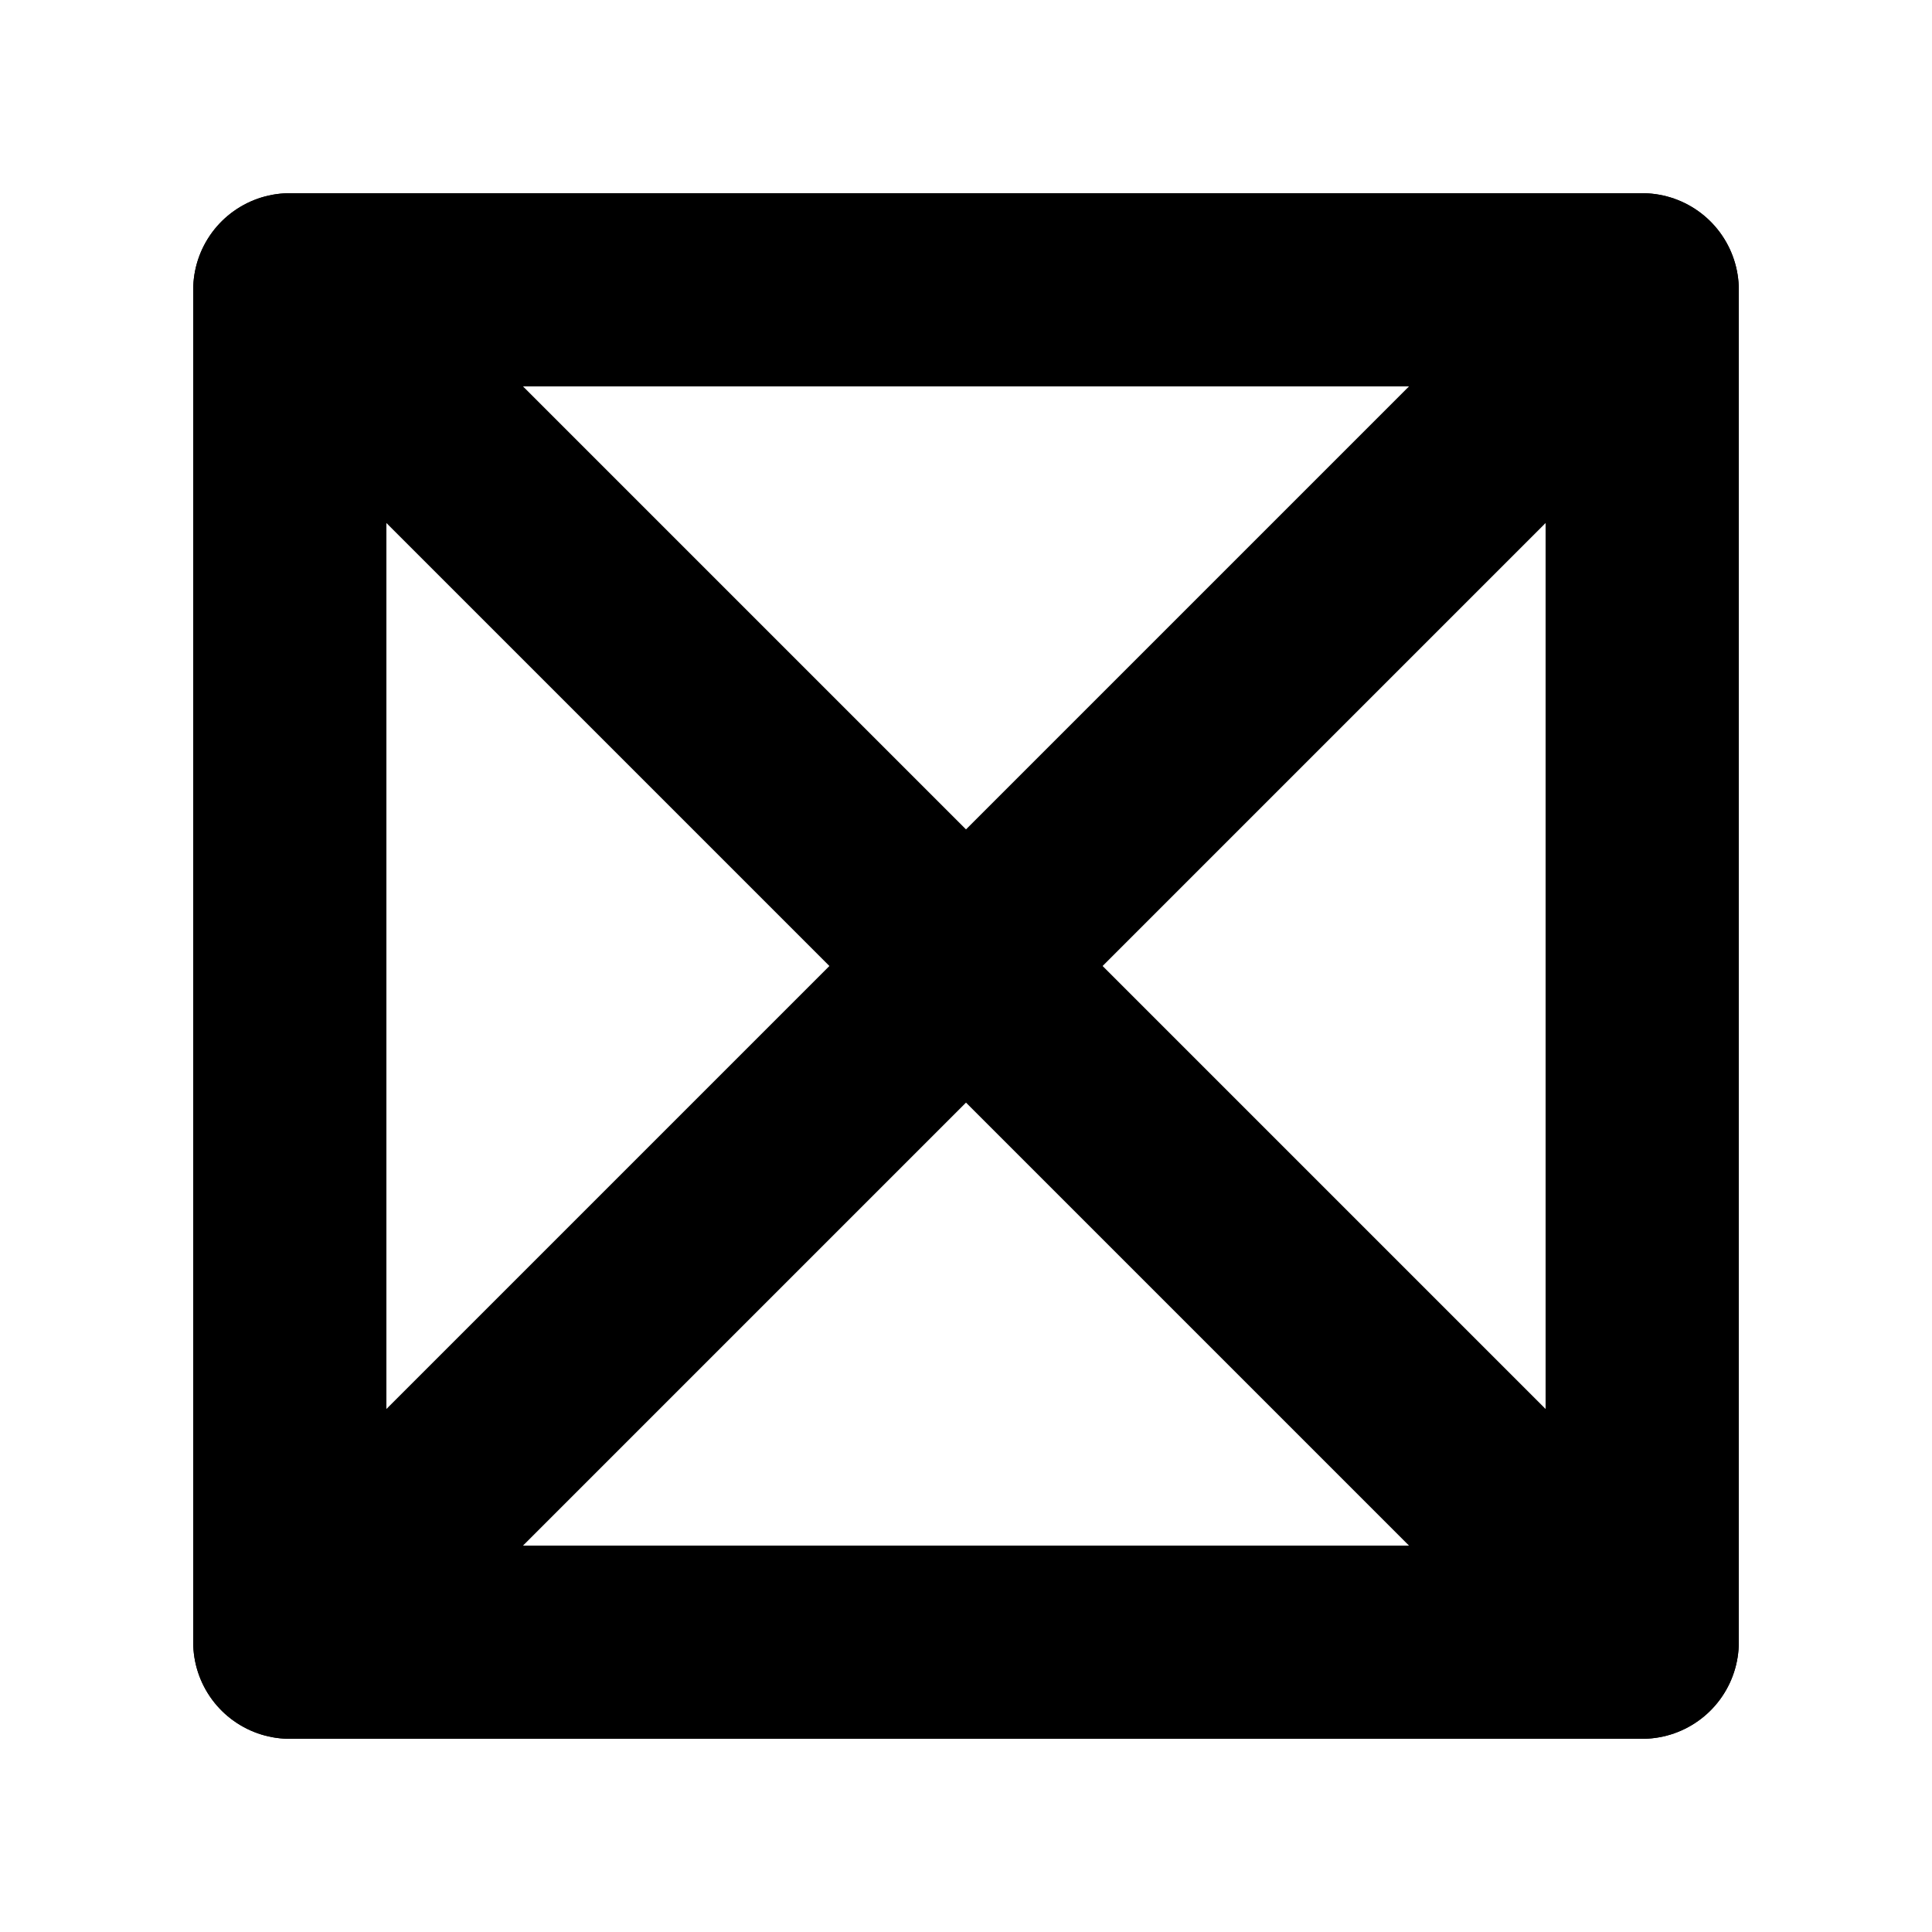
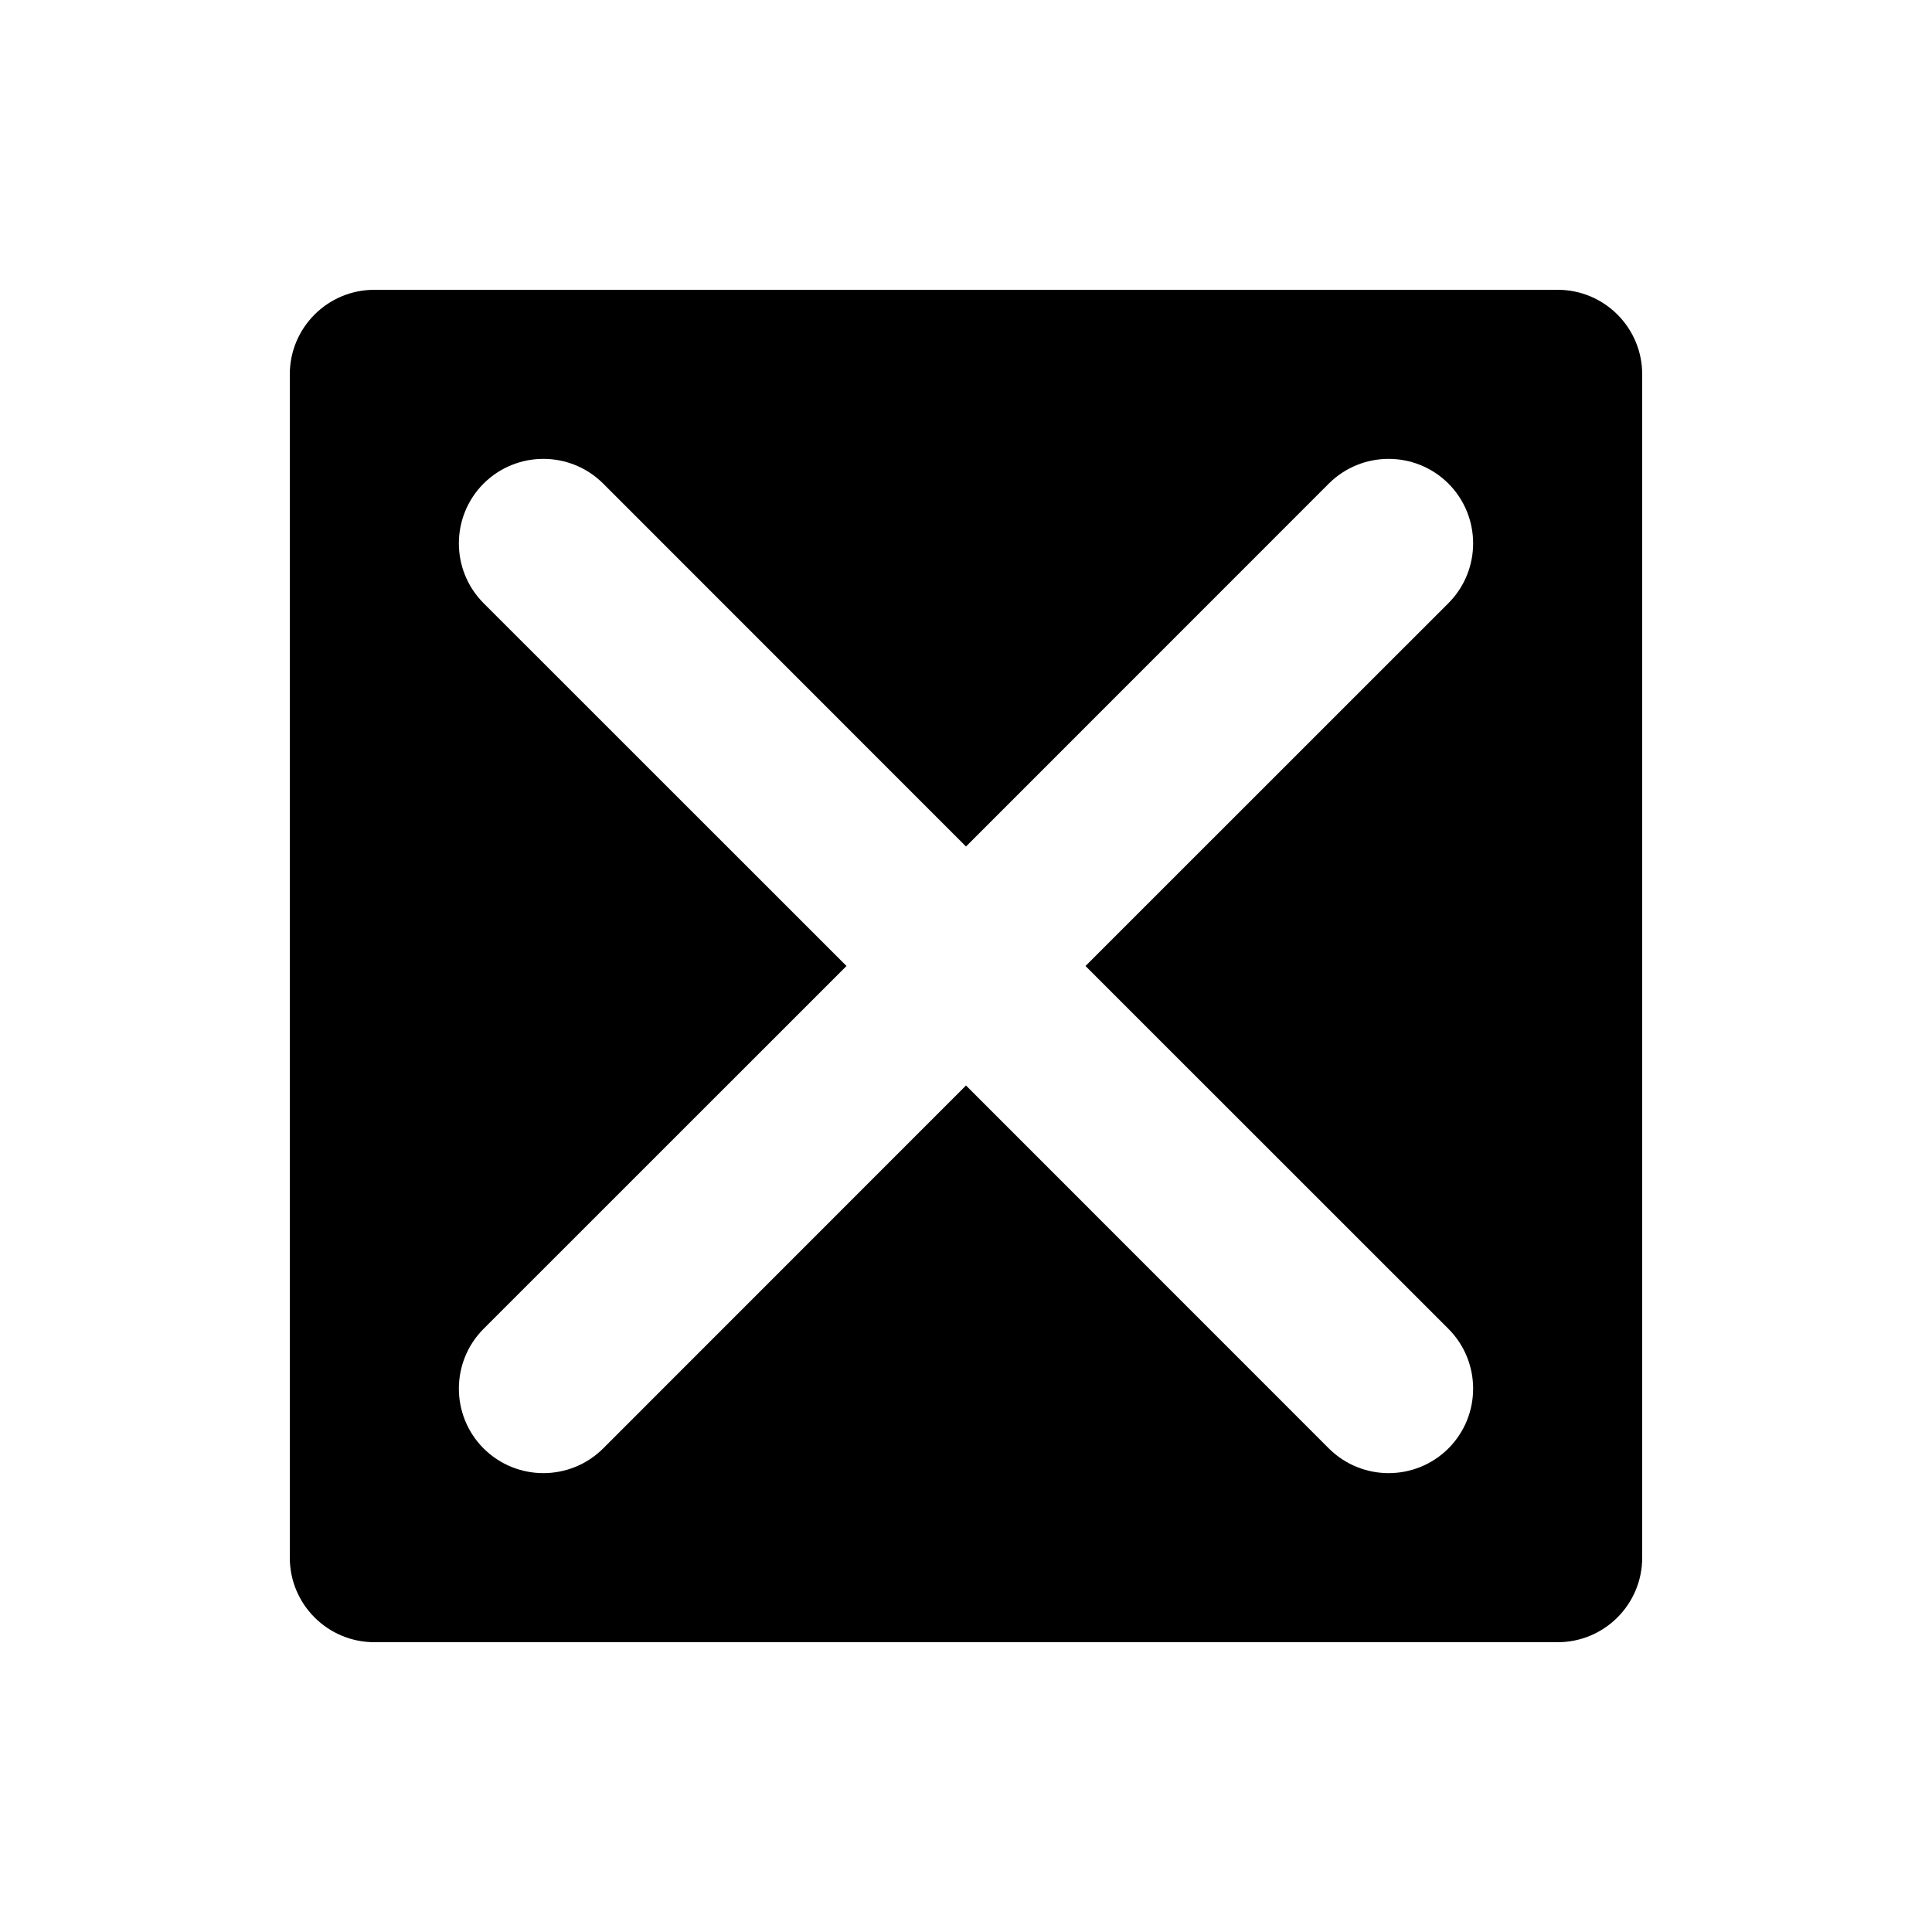
<svg xmlns="http://www.w3.org/2000/svg" width="20" height="20" viewBox="0 0 20 20" fill="none">
-   <path d="M17 3H3V17H17V3Z" stroke="currentColor" stroke-width="2" stroke-linecap="round" stroke-linejoin="round" />
-   <path d="M17 17L3 3L17 17ZM17 3L3 17L17 3Z" stroke="currentColor" stroke-width="2" stroke-linecap="round" stroke-linejoin="round" />
+   <path fill-rule="evenodd" clip-rule="evenodd" d="M3.875 3H16.125C16.608 3 17 3.392 17 3.875V16.125C17 16.608 16.608 17 16.125 17H3.875C3.392 17 3 16.608 3 16.125V3.875C3 3.392 3.392 3 3.875 3ZM6.244 5.006C5.902 4.665 5.348 4.665 5.006 5.006C4.665 5.348 4.665 5.902 5.006 6.244L8.763 10L5.006 13.756C4.665 14.098 4.665 14.652 5.006 14.994C5.348 15.335 5.902 15.335 6.244 14.994L10 11.237L13.756 14.994C14.098 15.335 14.652 15.335 14.994 14.994C15.335 14.652 15.335 14.098 14.994 13.756L11.237 10L14.994 6.244C15.335 5.902 15.335 5.348 14.994 5.006C14.652 4.665 14.098 4.665 13.756 5.006L10 8.763L6.244 5.006Z" fill="currentColor" />
</svg>
